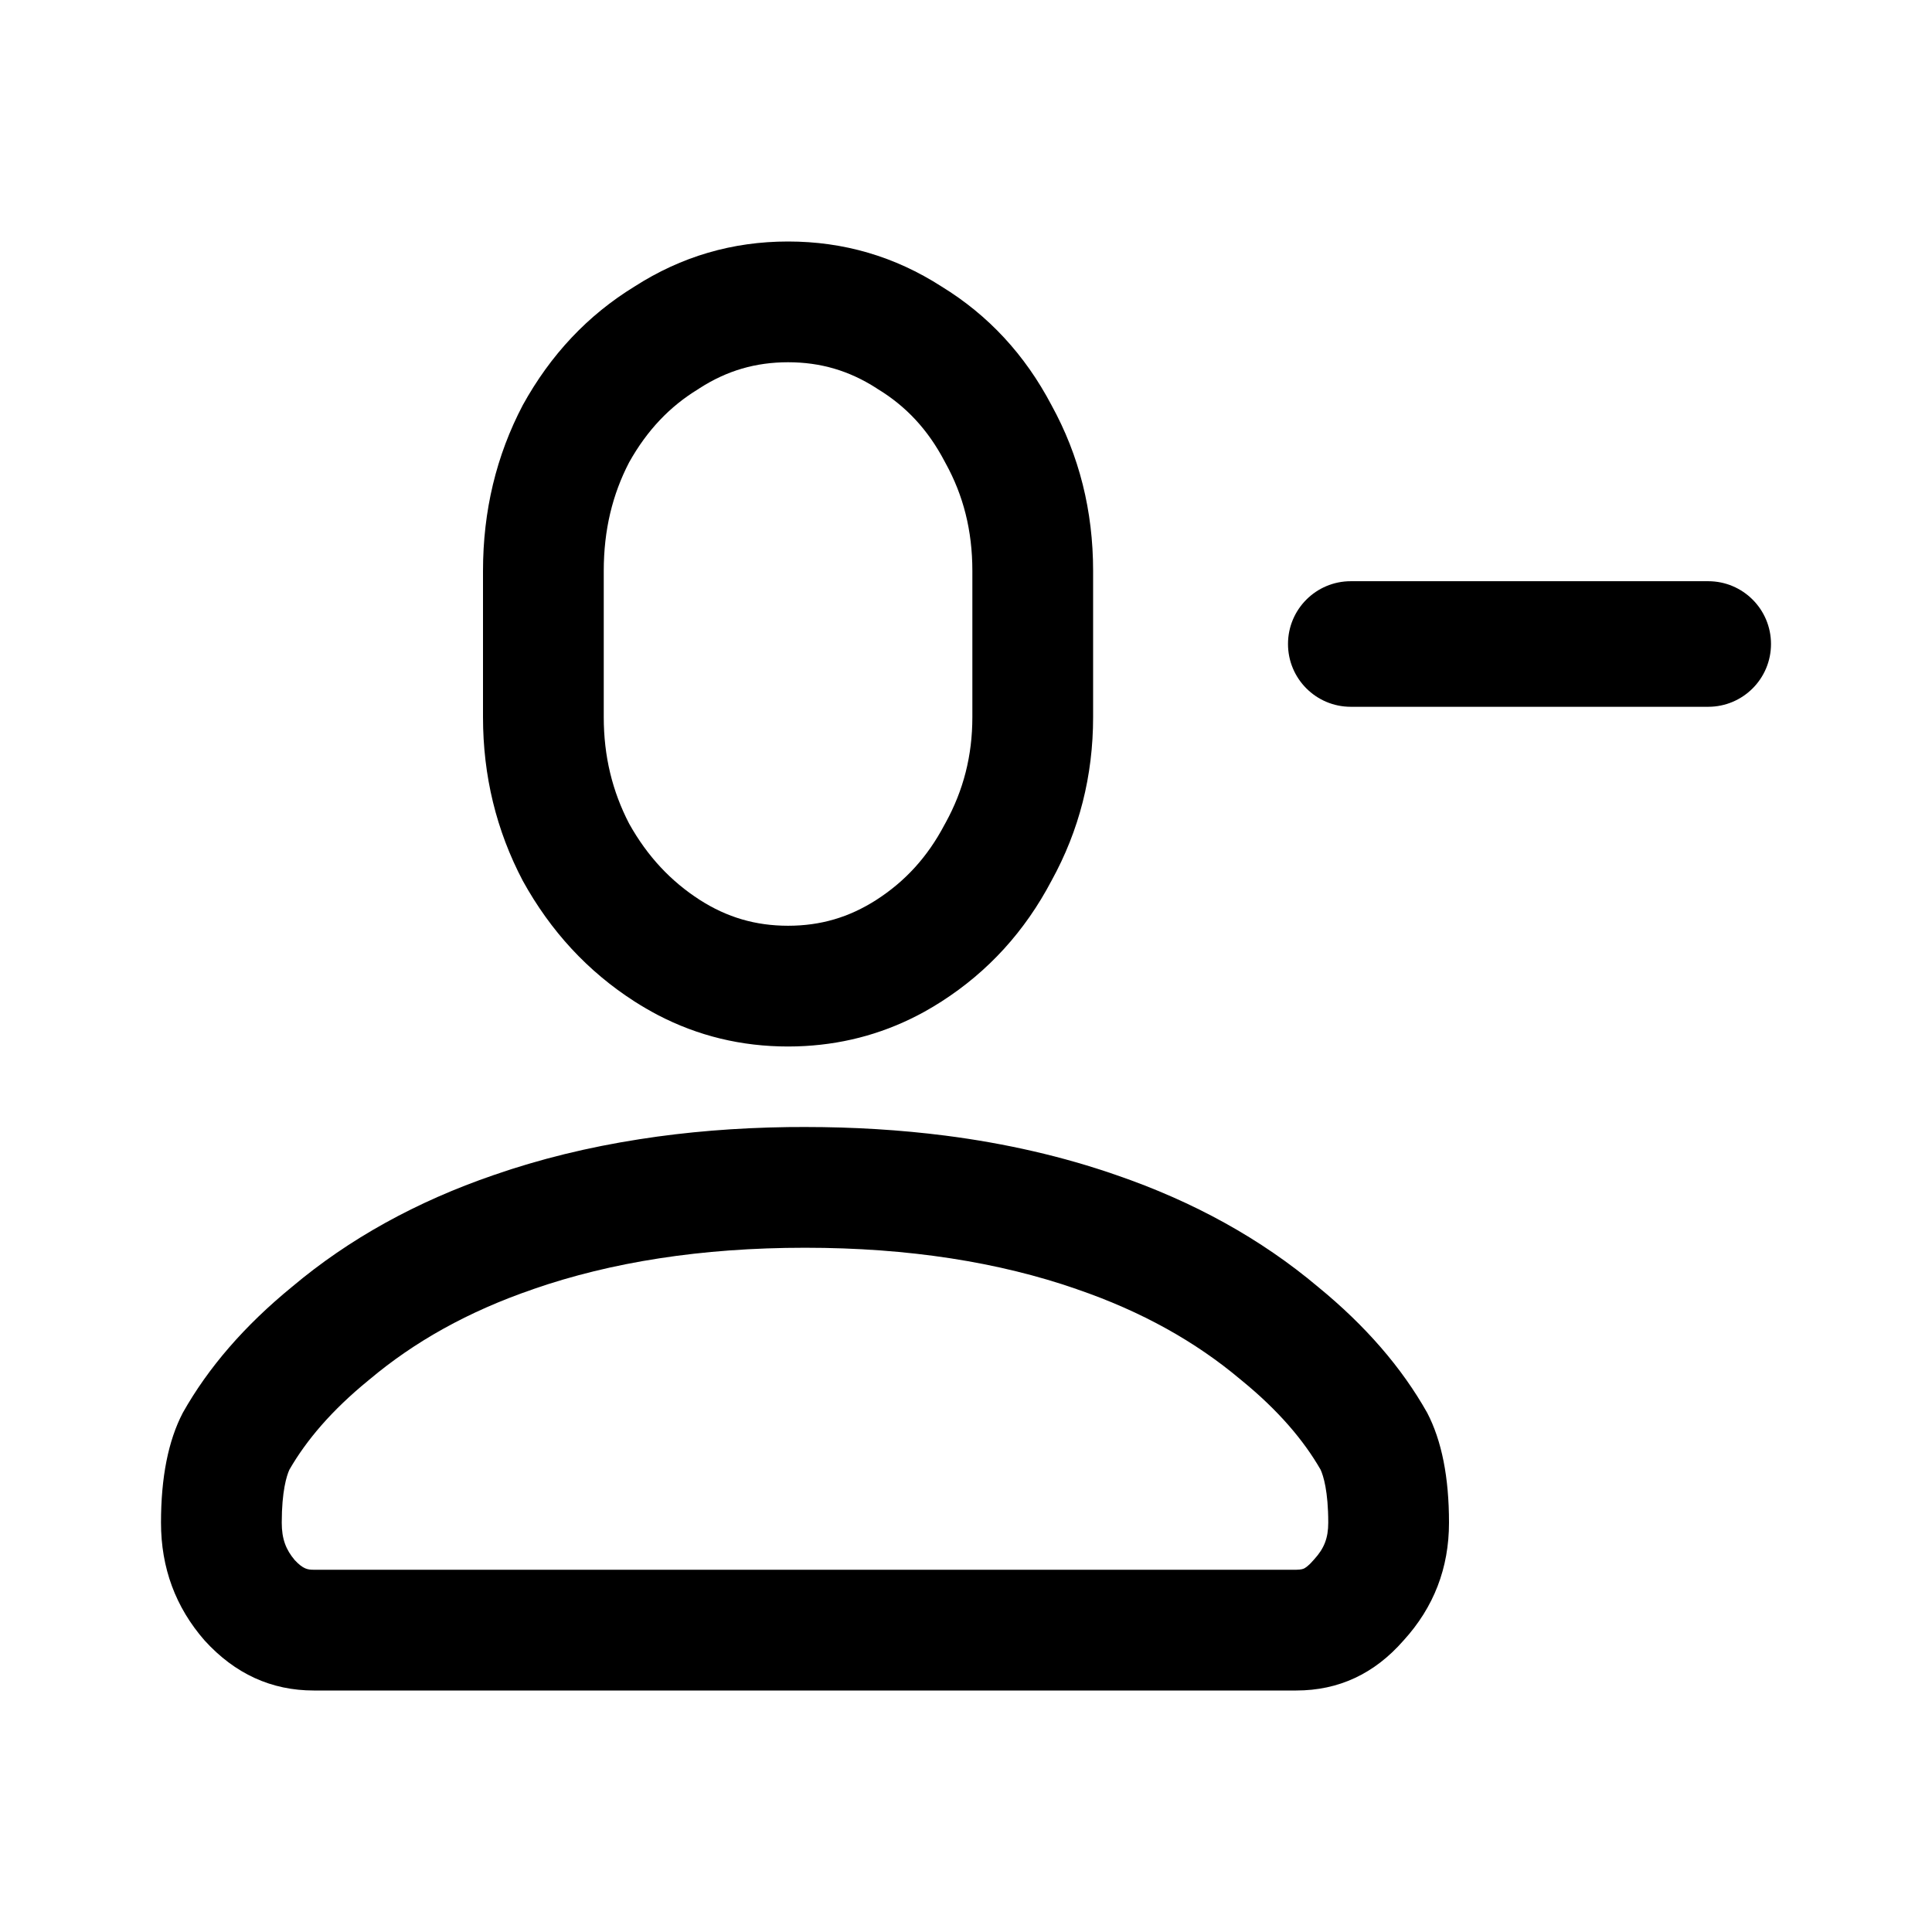
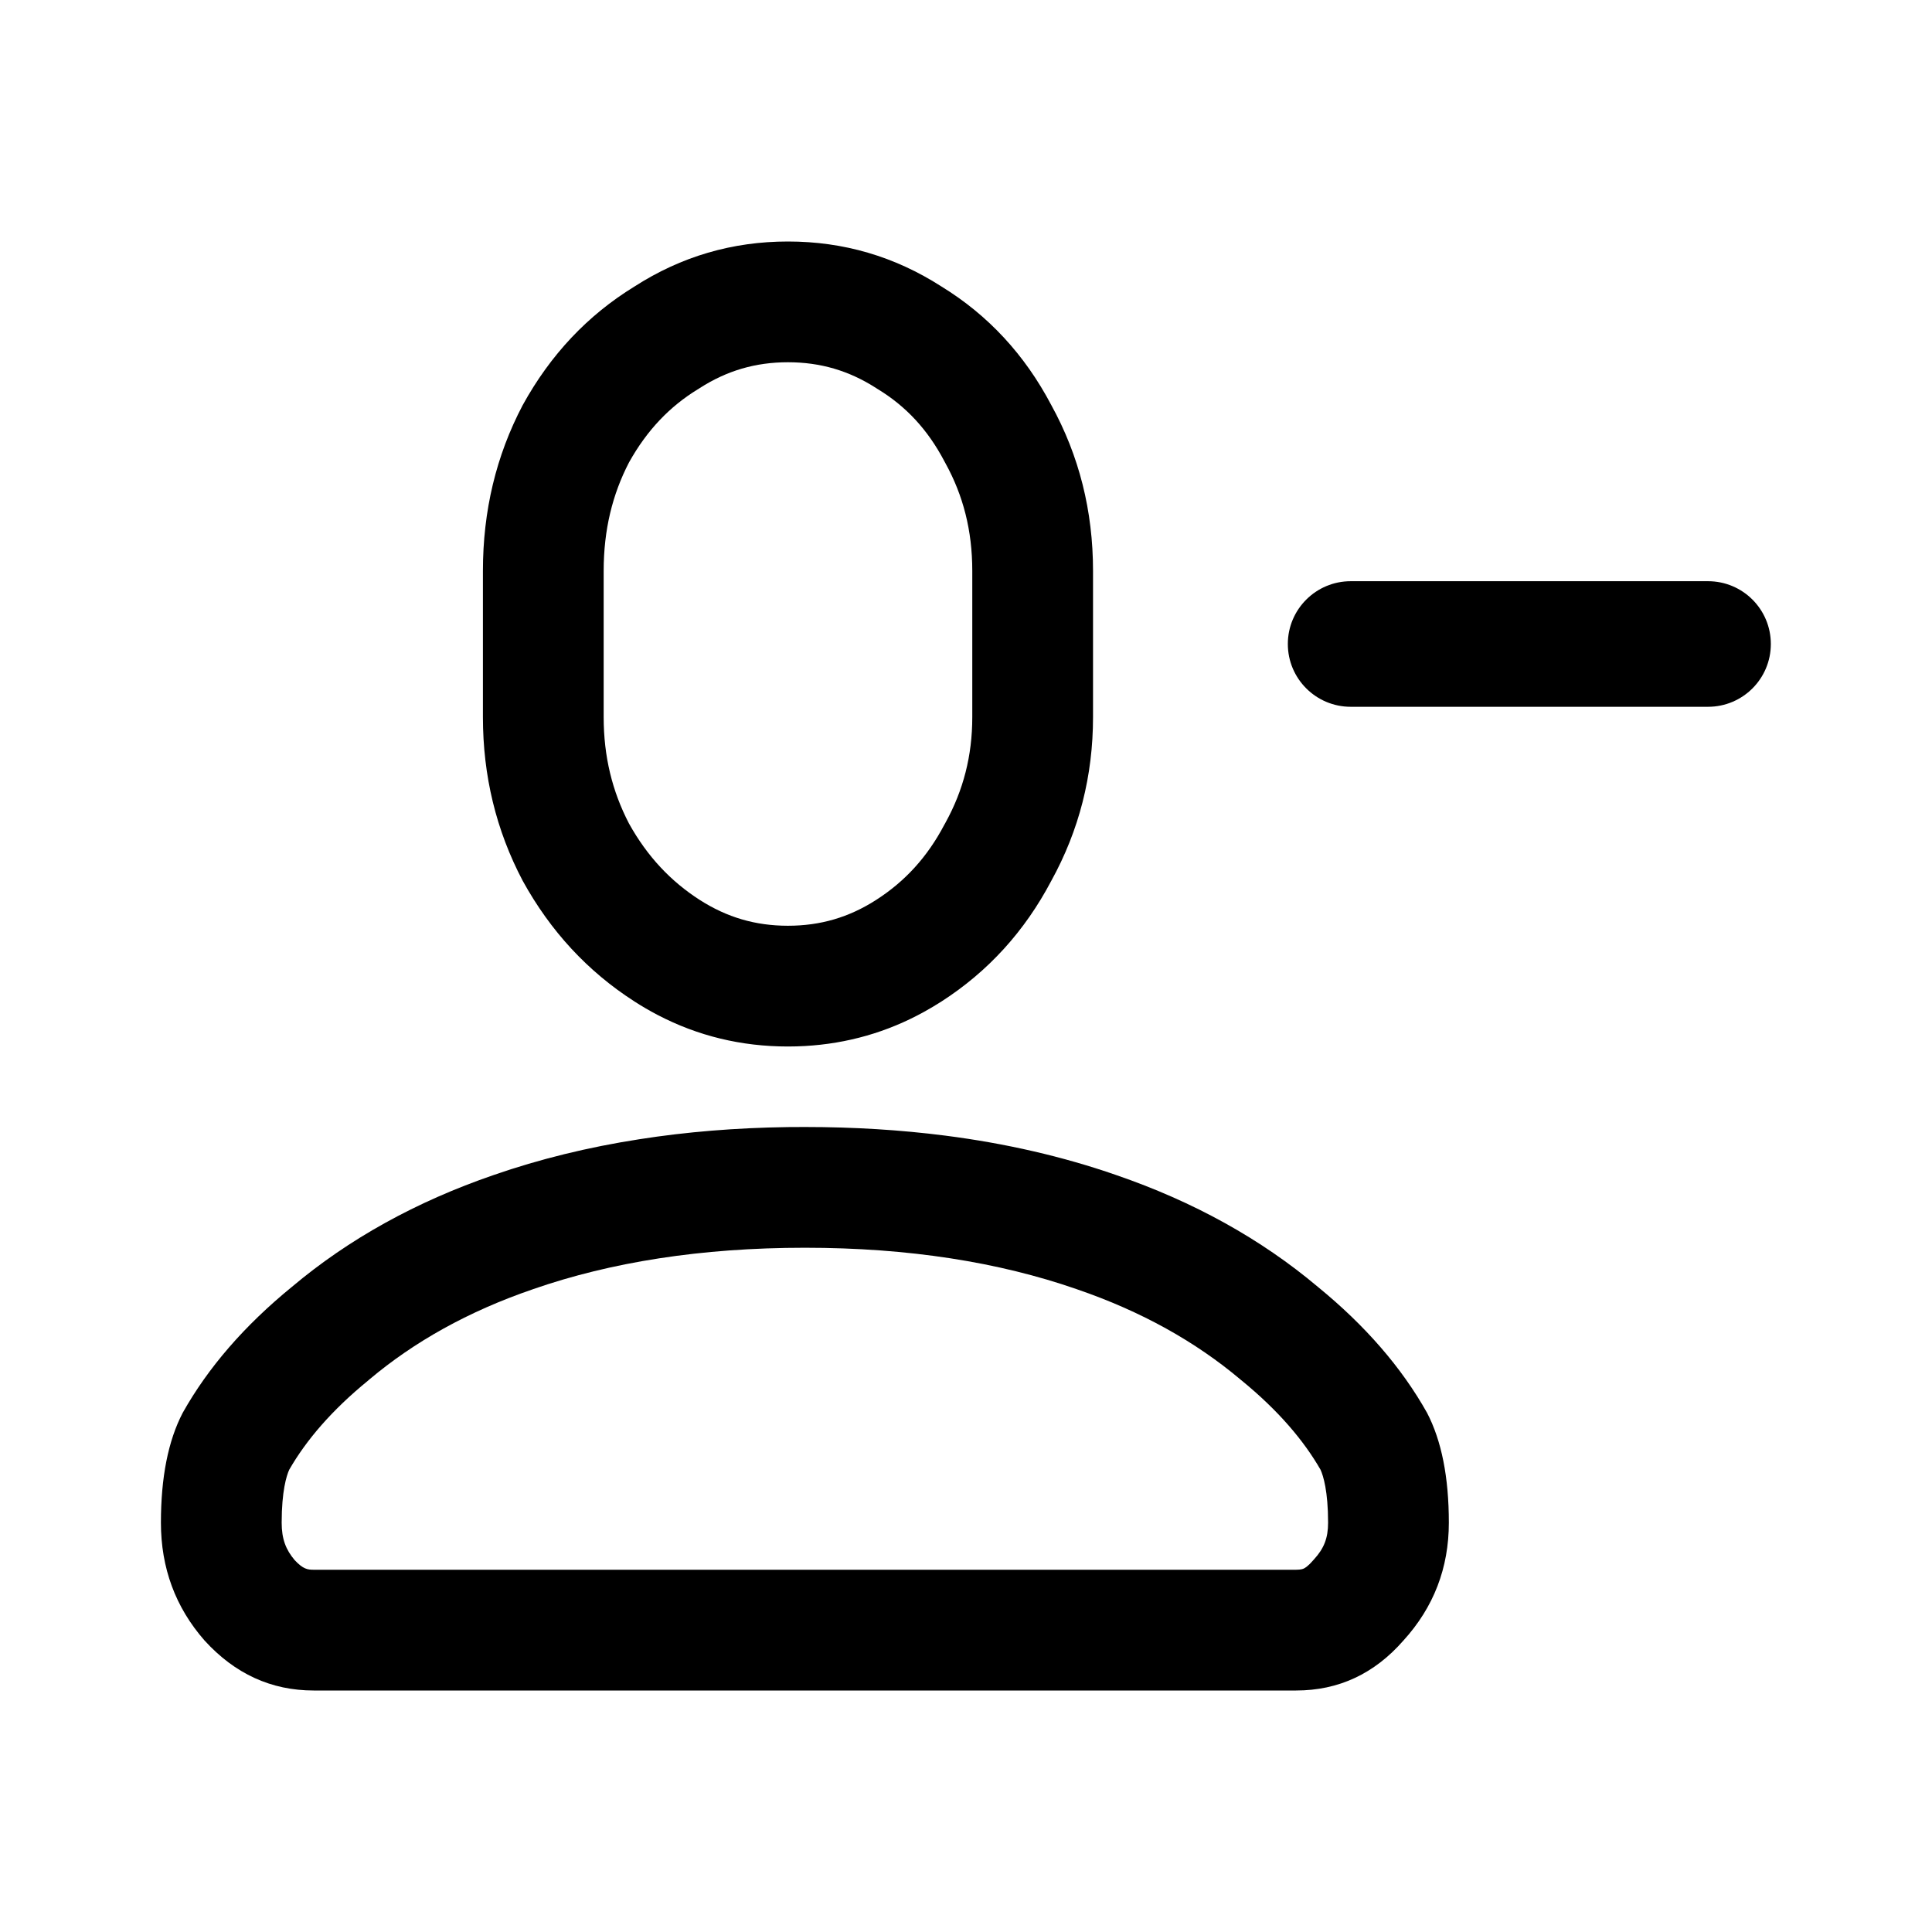
<svg xmlns="http://www.w3.org/2000/svg" width="24" height="24" viewBox="0 0 24 24">
-   <path fill-rule="evenodd" clip-rule="evenodd" d="M11.482 12.569C11.554 12.529 11.626 12.486 11.696 12.441C12.277 12.068 12.732 11.568 13.062 10.941C13.407 10.315 13.579 9.637 13.579 8.908V7.092C13.579 6.346 13.407 5.66 13.062 5.033C12.732 4.406 12.277 3.915 11.696 3.559C11.116 3.186 10.48 3 9.79 3C9.099 3 8.464 3.186 7.883 3.559C7.302 3.915 6.84 4.406 6.494 5.033C6.165 5.66 6 6.346 6 7.092V8.908C6 9.637 6.165 10.315 6.494 10.941C6.84 11.568 7.302 12.068 7.883 12.441C7.977 12.501 8.072 12.556 8.168 12.607C8.67 12.869 9.21 13 9.79 13C9.86 13 9.93 12.998 10 12.994C10.527 12.964 11.021 12.823 11.482 12.569ZM11.744 14.107C11.188 14.036 10.607 14 10 14C9.93 14 9.859 14.001 9.79 14.001C9.145 14.01 8.529 14.06 7.943 14.152C7.306 14.251 6.703 14.399 6.136 14.596C5.171 14.927 4.335 15.39 3.627 15.986C3.04 16.466 2.588 16.987 2.271 17.55C2.09 17.897 2 18.352 2 18.915C2 19.477 2.181 19.966 2.542 20.379C2.919 20.793 3.371 21 3.898 21H16.102C16.629 21 17.073 20.793 17.435 20.379C17.812 19.966 18 19.477 18 18.915C18 18.352 17.91 17.897 17.729 17.55C17.412 16.987 16.96 16.466 16.373 15.986C15.665 15.39 14.829 14.927 13.864 14.596C13.205 14.367 12.498 14.204 11.744 14.107ZM16.405 18.257C16.195 17.892 15.88 17.52 15.424 17.148L15.416 17.141L15.407 17.134C14.854 16.669 14.184 16.291 13.377 16.015L13.373 16.013C12.412 15.68 11.293 15.5 10 15.5C8.707 15.5 7.588 15.68 6.627 16.013L6.623 16.015L6.623 16.015C5.815 16.291 5.146 16.669 4.593 17.134L4.584 17.141L4.576 17.148C4.12 17.52 3.805 17.892 3.595 18.257C3.561 18.331 3.5 18.524 3.5 18.915C3.5 19.118 3.552 19.251 3.662 19.381C3.767 19.493 3.824 19.5 3.898 19.5H16.102C16.163 19.5 16.188 19.489 16.198 19.485C16.208 19.48 16.246 19.461 16.306 19.392L16.316 19.381L16.326 19.37C16.45 19.234 16.5 19.106 16.5 18.915C16.5 18.524 16.439 18.331 16.405 18.257ZM7.815 10.231C8.044 10.641 8.335 10.948 8.693 11.179L7.883 12.441L8.693 11.179C9.032 11.396 9.386 11.5 9.79 11.5C10.193 11.5 10.547 11.396 10.886 11.179C11.242 10.95 11.522 10.647 11.734 10.243L11.741 10.231L11.748 10.218C11.968 9.817 12.079 9.388 12.079 8.908V7.092C12.079 6.588 11.966 6.153 11.748 5.757L11.741 5.744L11.734 5.731C11.525 5.333 11.253 5.047 10.912 4.838L10.899 4.83L10.886 4.821C10.547 4.604 10.193 4.5 9.79 4.5C9.386 4.5 9.032 4.604 8.693 4.821L8.68 4.83L8.667 4.838C8.323 5.049 8.041 5.34 7.815 5.744C7.609 6.141 7.5 6.582 7.5 7.092V8.908C7.5 9.396 7.607 9.829 7.815 10.231Z" />
-   <path fill-rule="evenodd" clip-rule="evenodd" d="M16 8C16 7.569 16.349 7.22 16.78 7.22L21.22 7.22C21.651 7.22 22 7.569 22 8C22 8.431 21.651 8.78 21.22 8.78L16.78 8.78C16.349 8.78 16 8.431 16 8Z" />
+   <path fill-rule="evenodd" clip-rule="evenodd" d="M11.48 12.569C11.553 12.529 11.624 12.486 11.695 12.441C12.275 12.068 12.73 11.568 13.06 10.941C13.405 10.315 13.578 9.637 13.578 8.908V7.092C13.578 6.346 13.405 5.66 13.06 5.033C12.73 4.406 12.275 3.915 11.695 3.559C11.114 3.186 10.479 3 9.788 3C9.098 3 8.462 3.186 7.882 3.559C7.301 3.915 6.838 4.406 6.493 5.033C6.163 5.66 5.999 6.346 5.999 7.092V8.908C5.999 9.637 6.163 10.315 6.493 10.941C6.838 11.568 7.301 12.068 7.882 12.441C7.975 12.501 8.07 12.556 8.167 12.607C8.668 12.869 9.209 13 9.788 13C9.859 13 9.929 12.998 9.999 12.994C10.525 12.964 11.02 12.823 11.48 12.569ZM11.742 14.107C11.187 14.036 10.606 14 9.999 14C9.928 14 9.858 14.001 9.788 14.001C9.143 14.01 8.528 14.06 7.942 14.152C7.304 14.251 6.702 14.399 6.134 14.596C5.17 14.927 4.334 15.39 3.626 15.986C3.038 16.466 2.586 16.987 2.27 17.55C2.089 17.897 1.999 18.352 1.999 18.915C1.999 19.477 2.179 19.966 2.541 20.379C2.918 20.793 3.37 21 3.897 21H16.1C16.628 21 17.072 20.793 17.434 20.379C17.81 19.966 17.998 19.477 17.998 18.915C17.998 18.352 17.908 17.897 17.727 17.55C17.411 16.987 16.959 16.466 16.371 15.986C15.663 15.39 14.827 14.927 13.863 14.596C13.204 14.367 12.497 14.204 11.742 14.107ZM16.404 18.257C16.194 17.892 15.878 17.52 15.423 17.148L15.414 17.141L15.406 17.134C14.853 16.669 14.183 16.291 13.376 16.015L13.371 16.013C12.41 15.68 11.292 15.5 9.999 15.5C8.705 15.5 7.587 15.68 6.626 16.013L6.621 16.015L6.621 16.015C5.814 16.291 5.144 16.669 4.591 17.134L4.583 17.141L4.575 17.148C4.119 17.52 3.803 17.892 3.593 18.257C3.559 18.331 3.499 18.524 3.499 18.915C3.499 19.118 3.551 19.251 3.661 19.381C3.766 19.493 3.822 19.5 3.897 19.5H16.1C16.162 19.5 16.187 19.489 16.196 19.485C16.207 19.48 16.244 19.461 16.304 19.392L16.314 19.381L16.324 19.37C16.448 19.234 16.498 19.106 16.498 18.915C16.498 18.524 16.438 18.331 16.404 18.257ZM7.814 10.231C8.042 10.641 8.333 10.948 8.692 11.179L7.882 12.441L8.692 11.179C9.031 11.396 9.385 11.5 9.788 11.5C10.191 11.5 10.546 11.396 10.884 11.179C11.241 10.95 11.52 10.647 11.732 10.243L11.739 10.231L11.746 10.218C11.967 9.817 12.078 9.388 12.078 8.908V7.092C12.078 6.588 11.964 6.153 11.746 5.757L11.739 5.744L11.732 5.731C11.523 5.333 11.252 5.047 10.911 4.838L10.898 4.83L10.884 4.821C10.546 4.604 10.191 4.5 9.788 4.5C9.385 4.5 9.031 4.604 8.692 4.821L8.679 4.83L8.665 4.838C8.322 5.049 8.039 5.34 7.814 5.744C7.608 6.141 7.499 6.582 7.499 7.092V8.908C7.499 9.396 7.605 9.829 7.814 10.231Z" />
+   <path fill-rule="evenodd" clip-rule="evenodd" d="M15.998 8C15.998 7.569 16.348 7.22 16.779 7.22L21.218 7.22C21.649 7.22 21.998 7.569 21.998 8C21.998 8.431 21.649 8.78 21.218 8.78L16.779 8.78C16.348 8.78 15.998 8.431 15.998 8Z" />
</svg>
